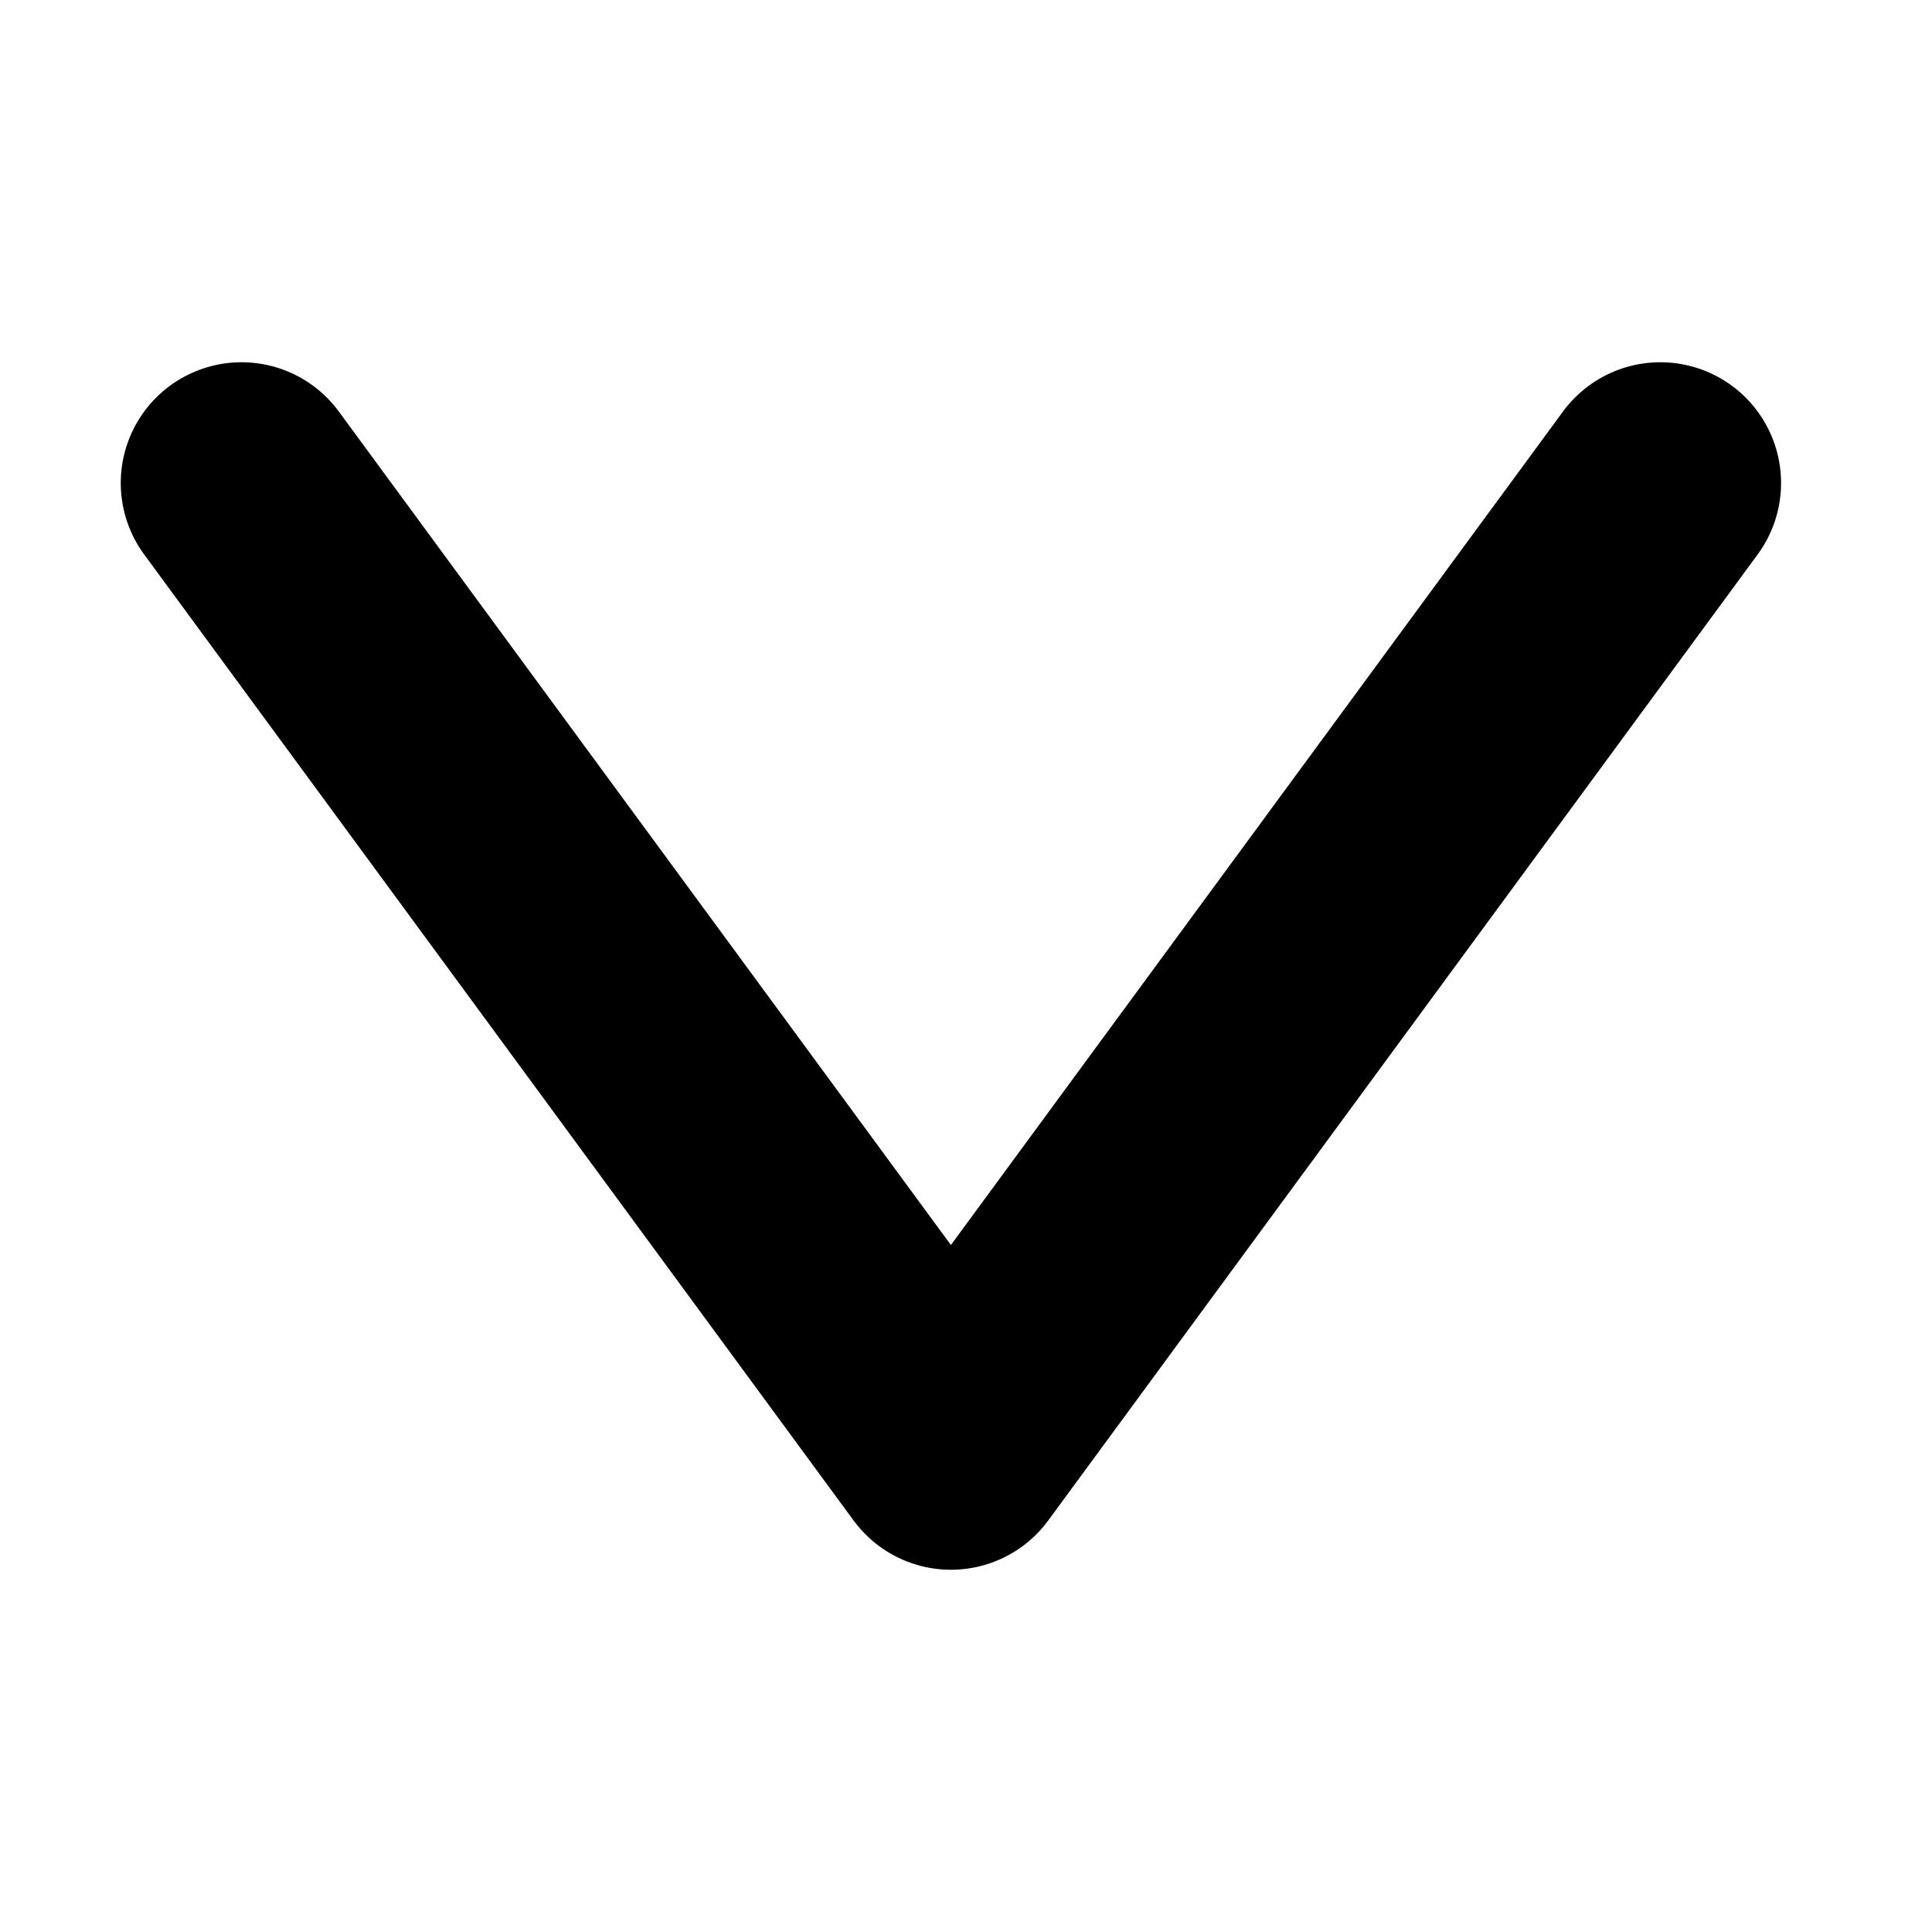
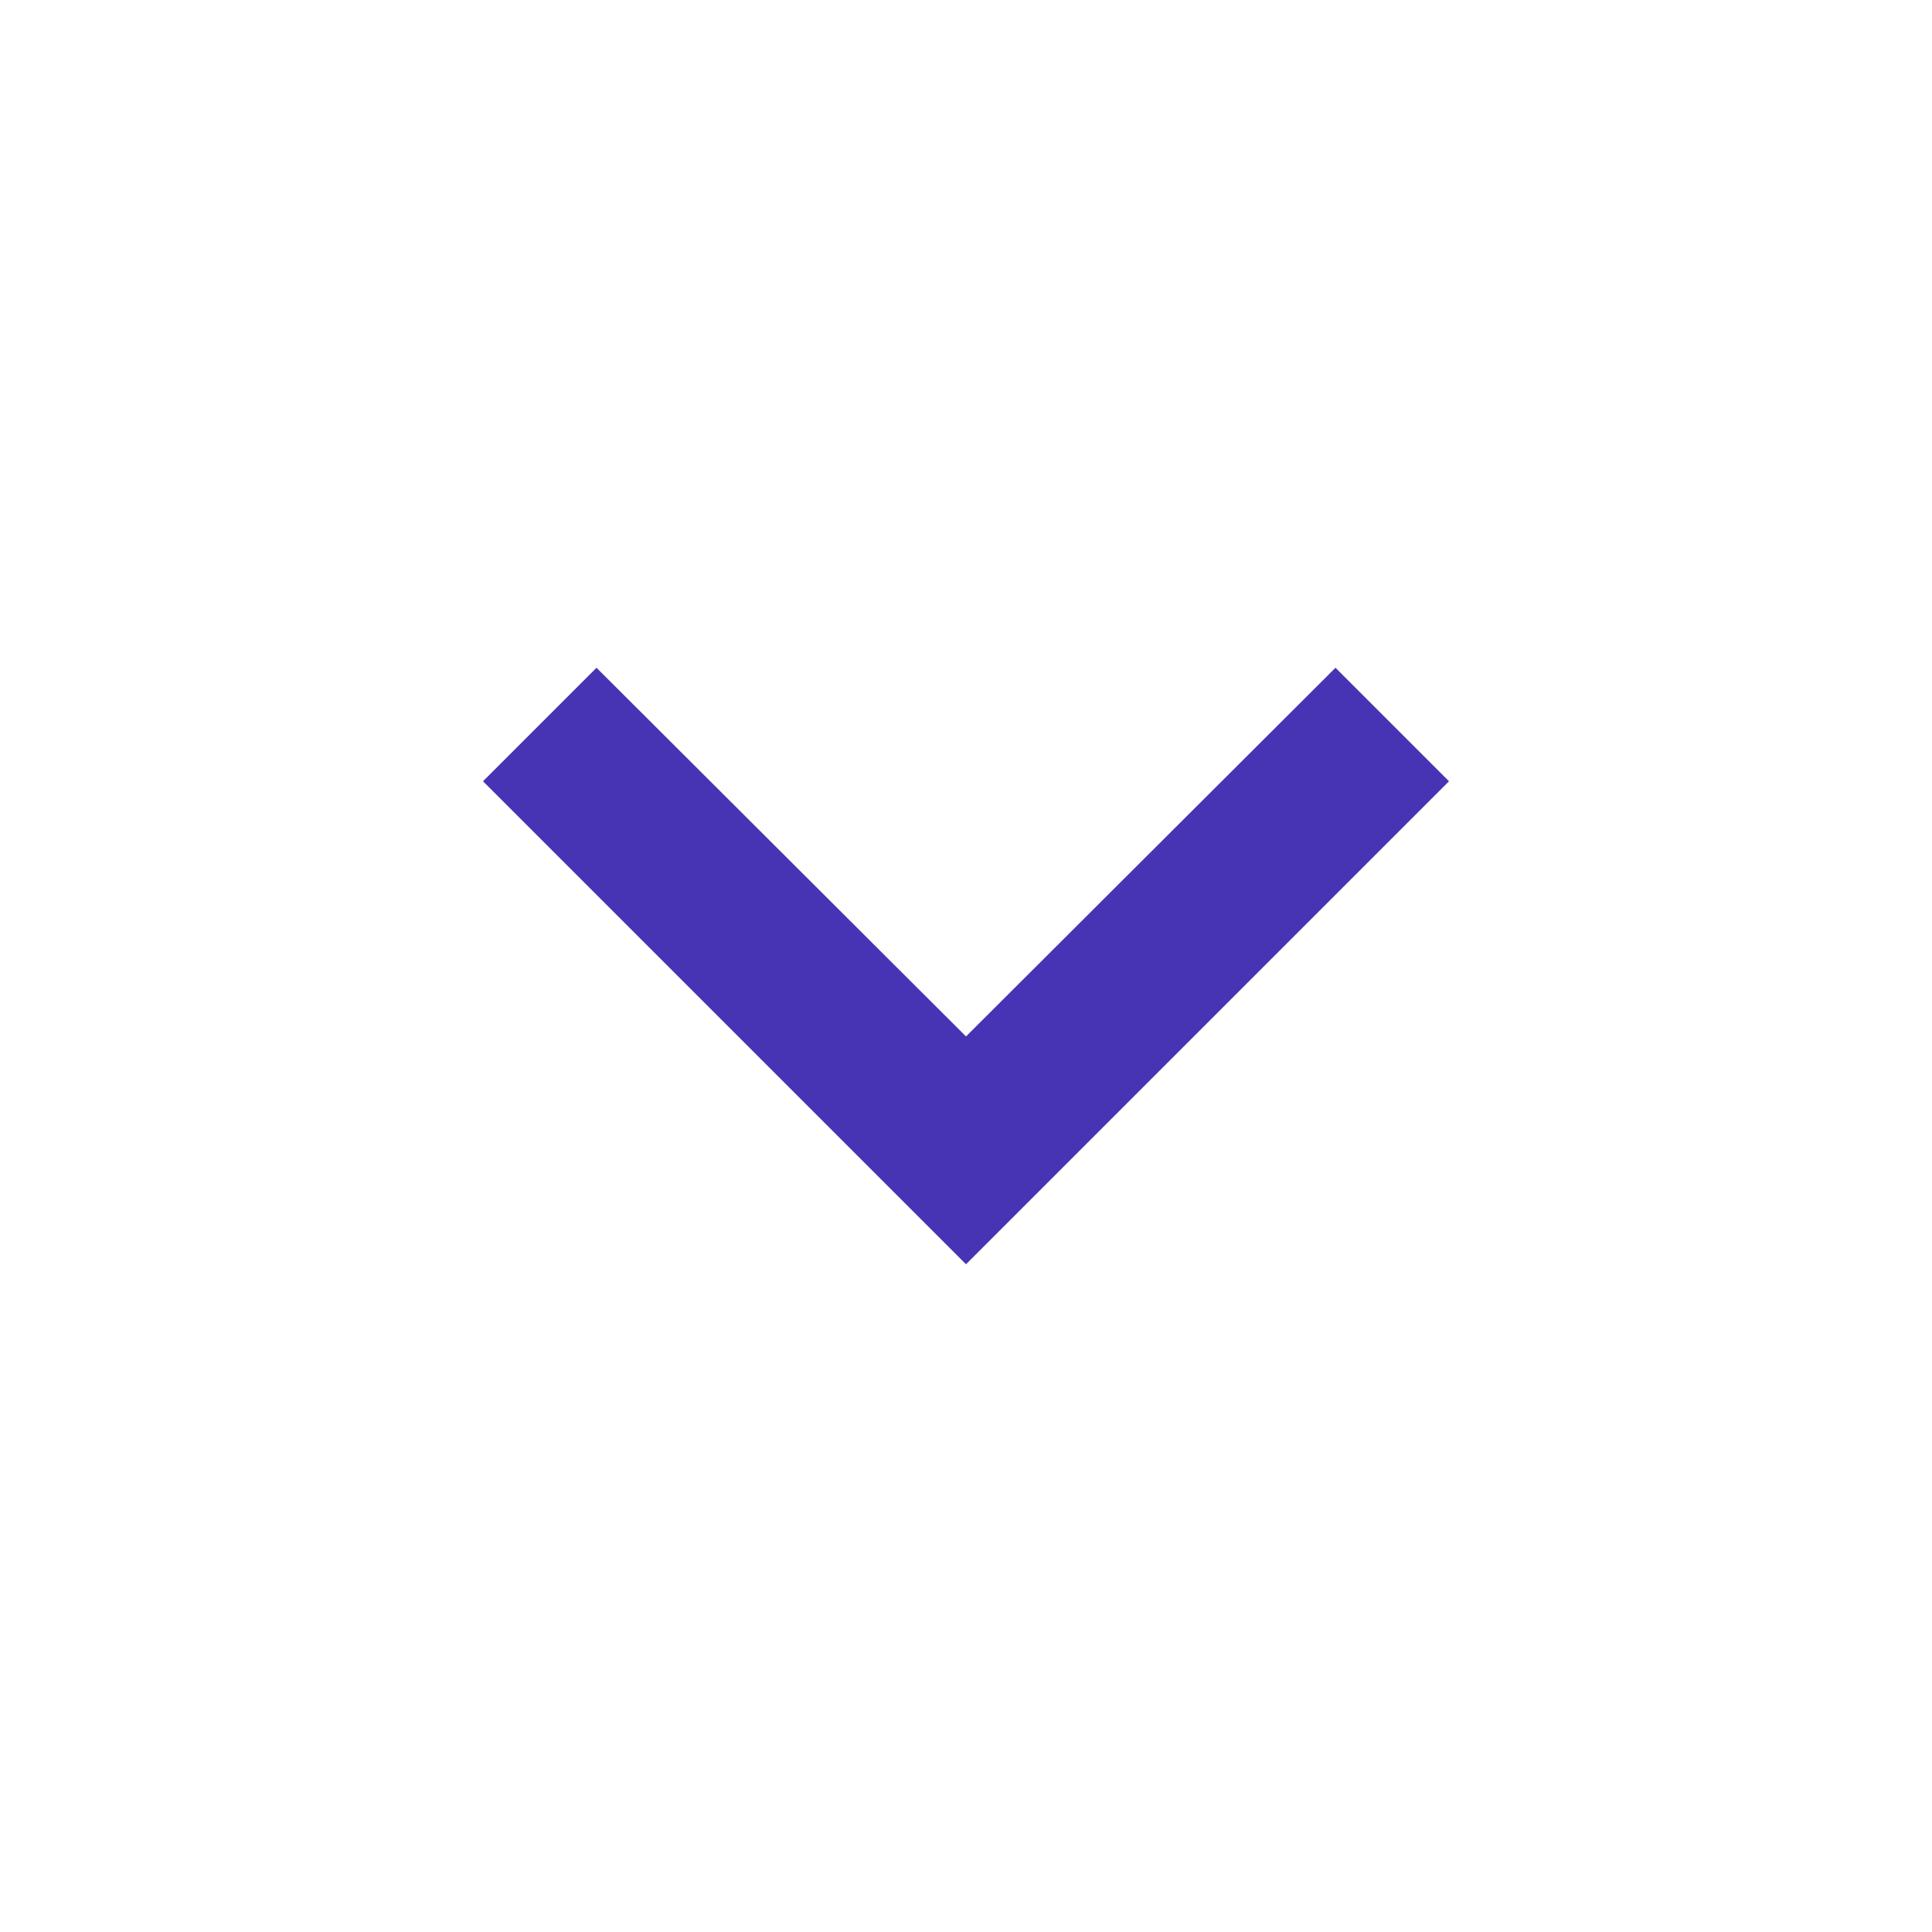
- <svg xmlns="http://www.w3.org/2000/svg" width="64" height="64" viewBox="0 0 64 64" fill="none">
-   <path d="M8 16L31.5 48L55 16" stroke="currentColor" stroke-width="8" stroke-linecap="round" stroke-linejoin="round" />
+ <svg xmlns="http://www.w3.org/2000/svg" width="24" height="24" viewBox="0 0 24 24" fill="none">
+   <path d="M18 9.705L16.59 8.295L12 12.875L7.41 8.295L6 9.705L12 15.705L18 9.705Z" fill="#4634B4" />
</svg>
